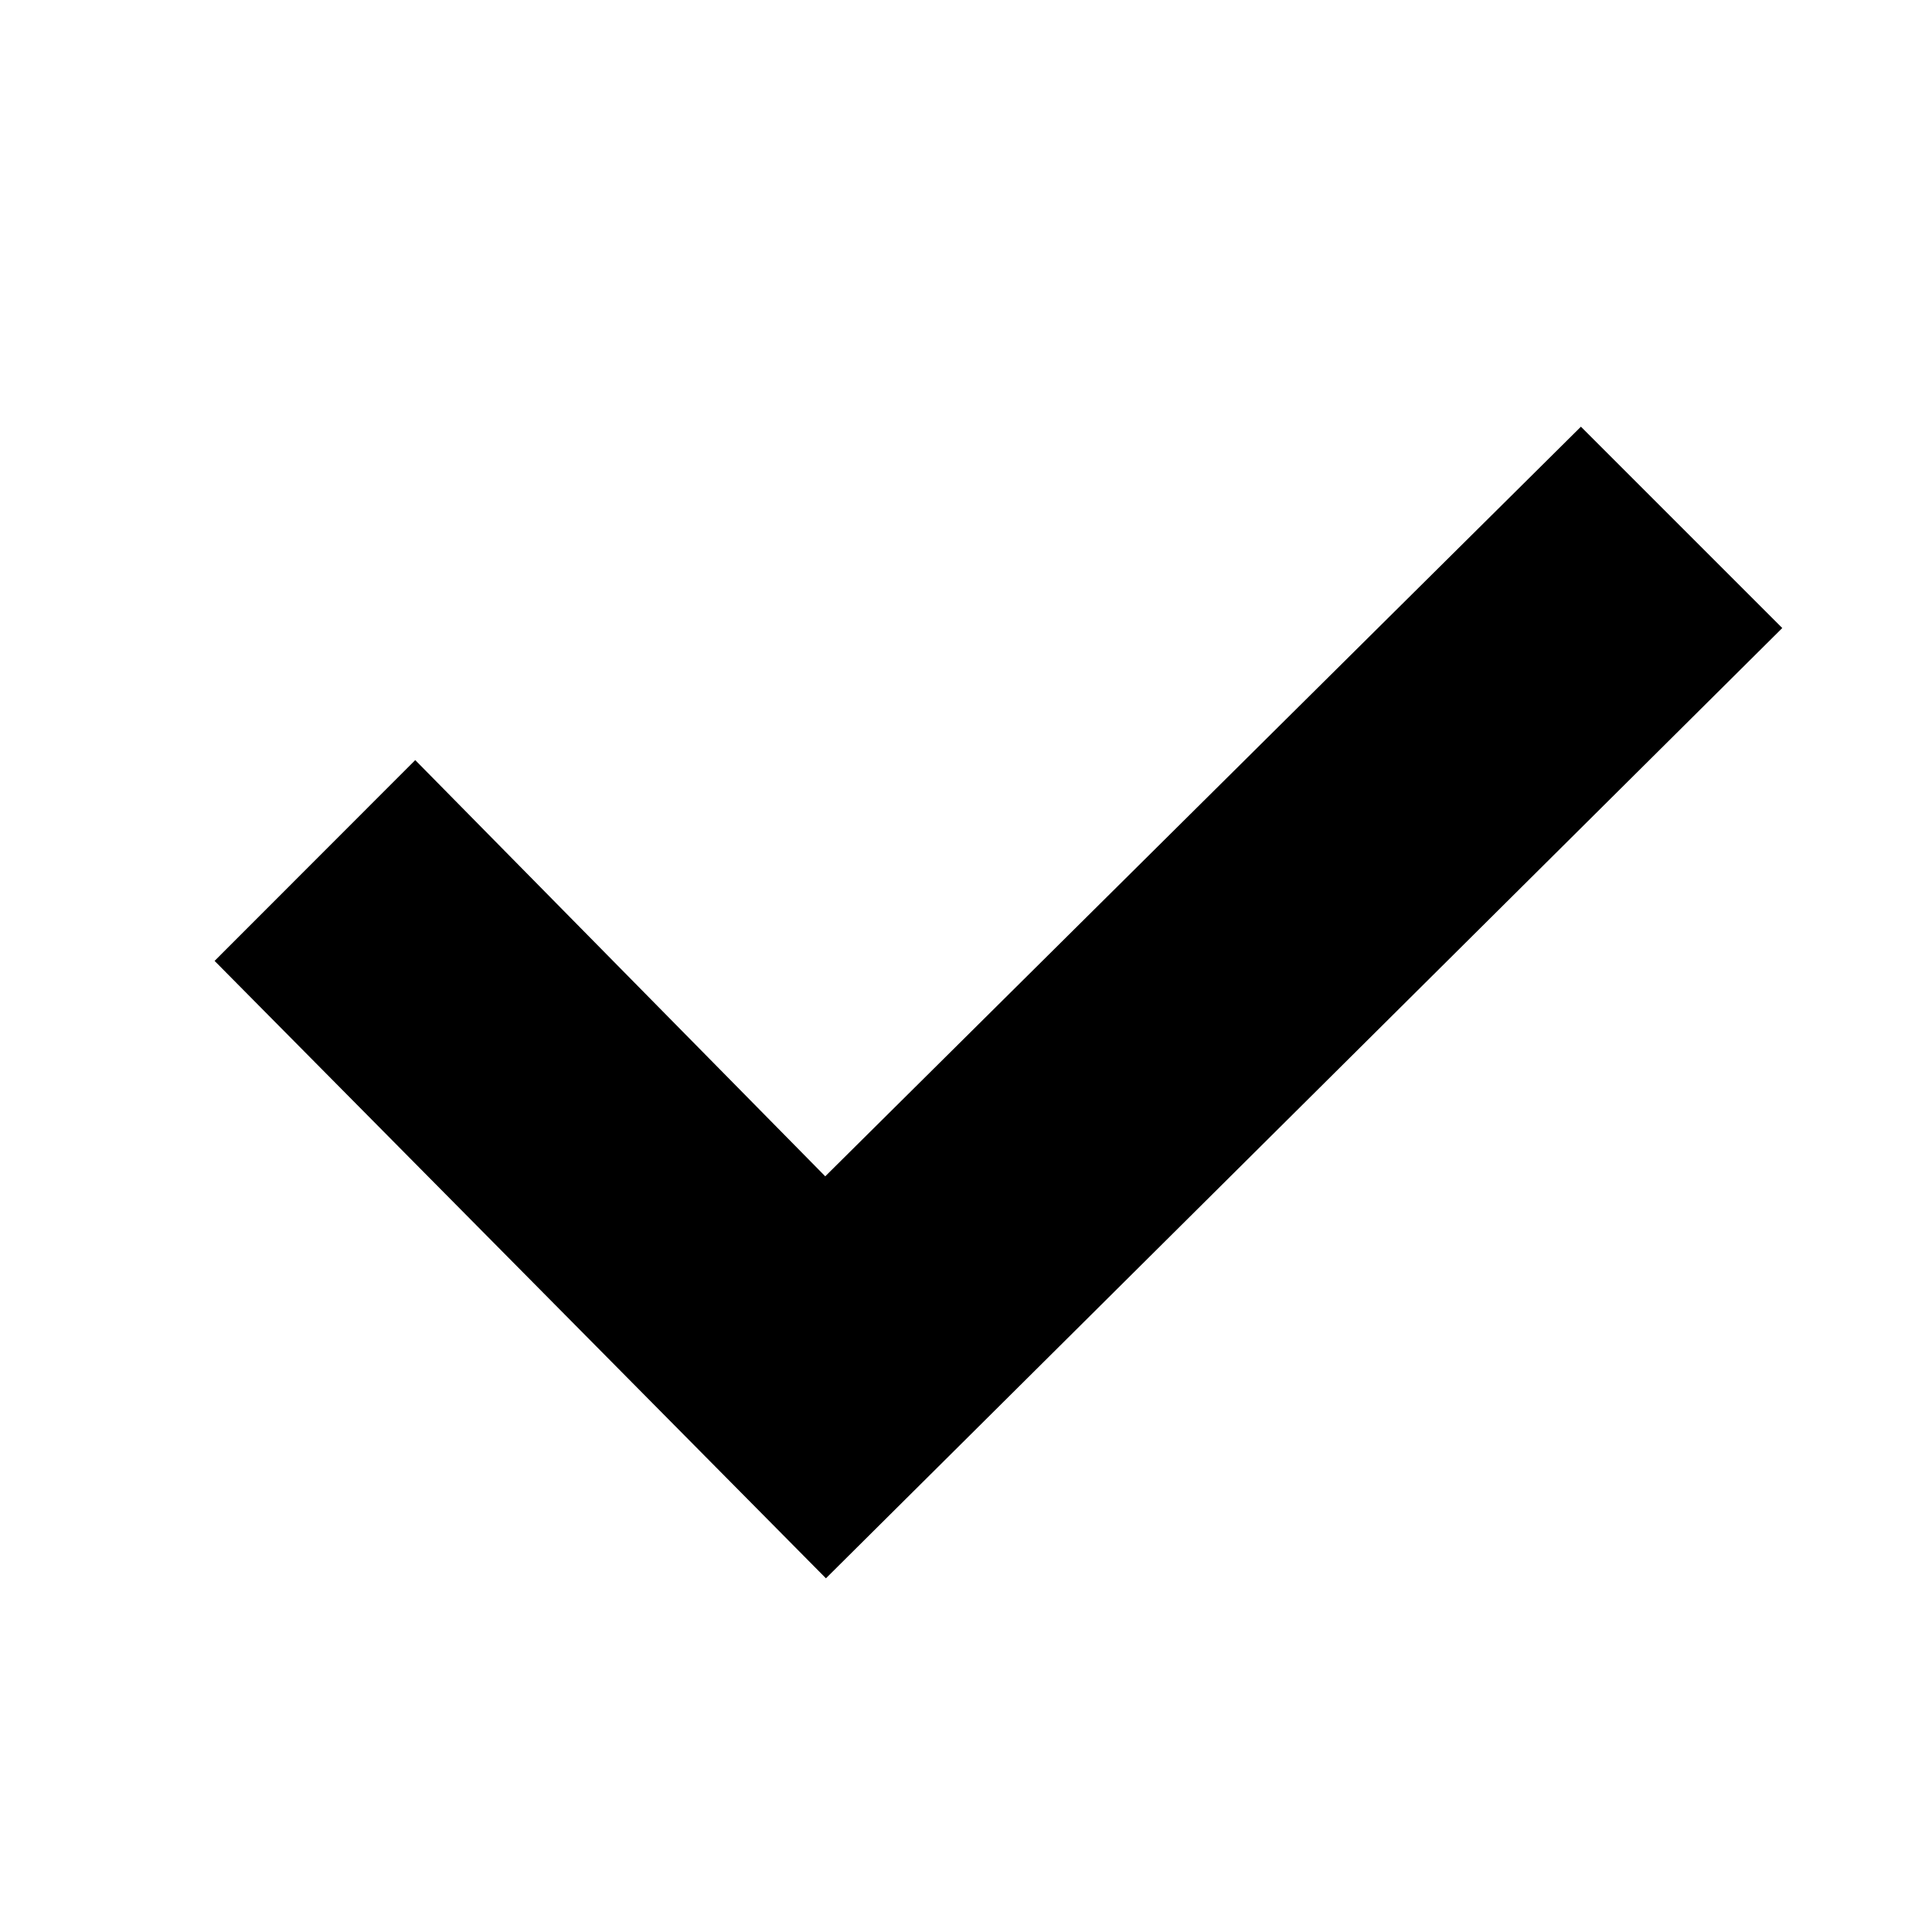
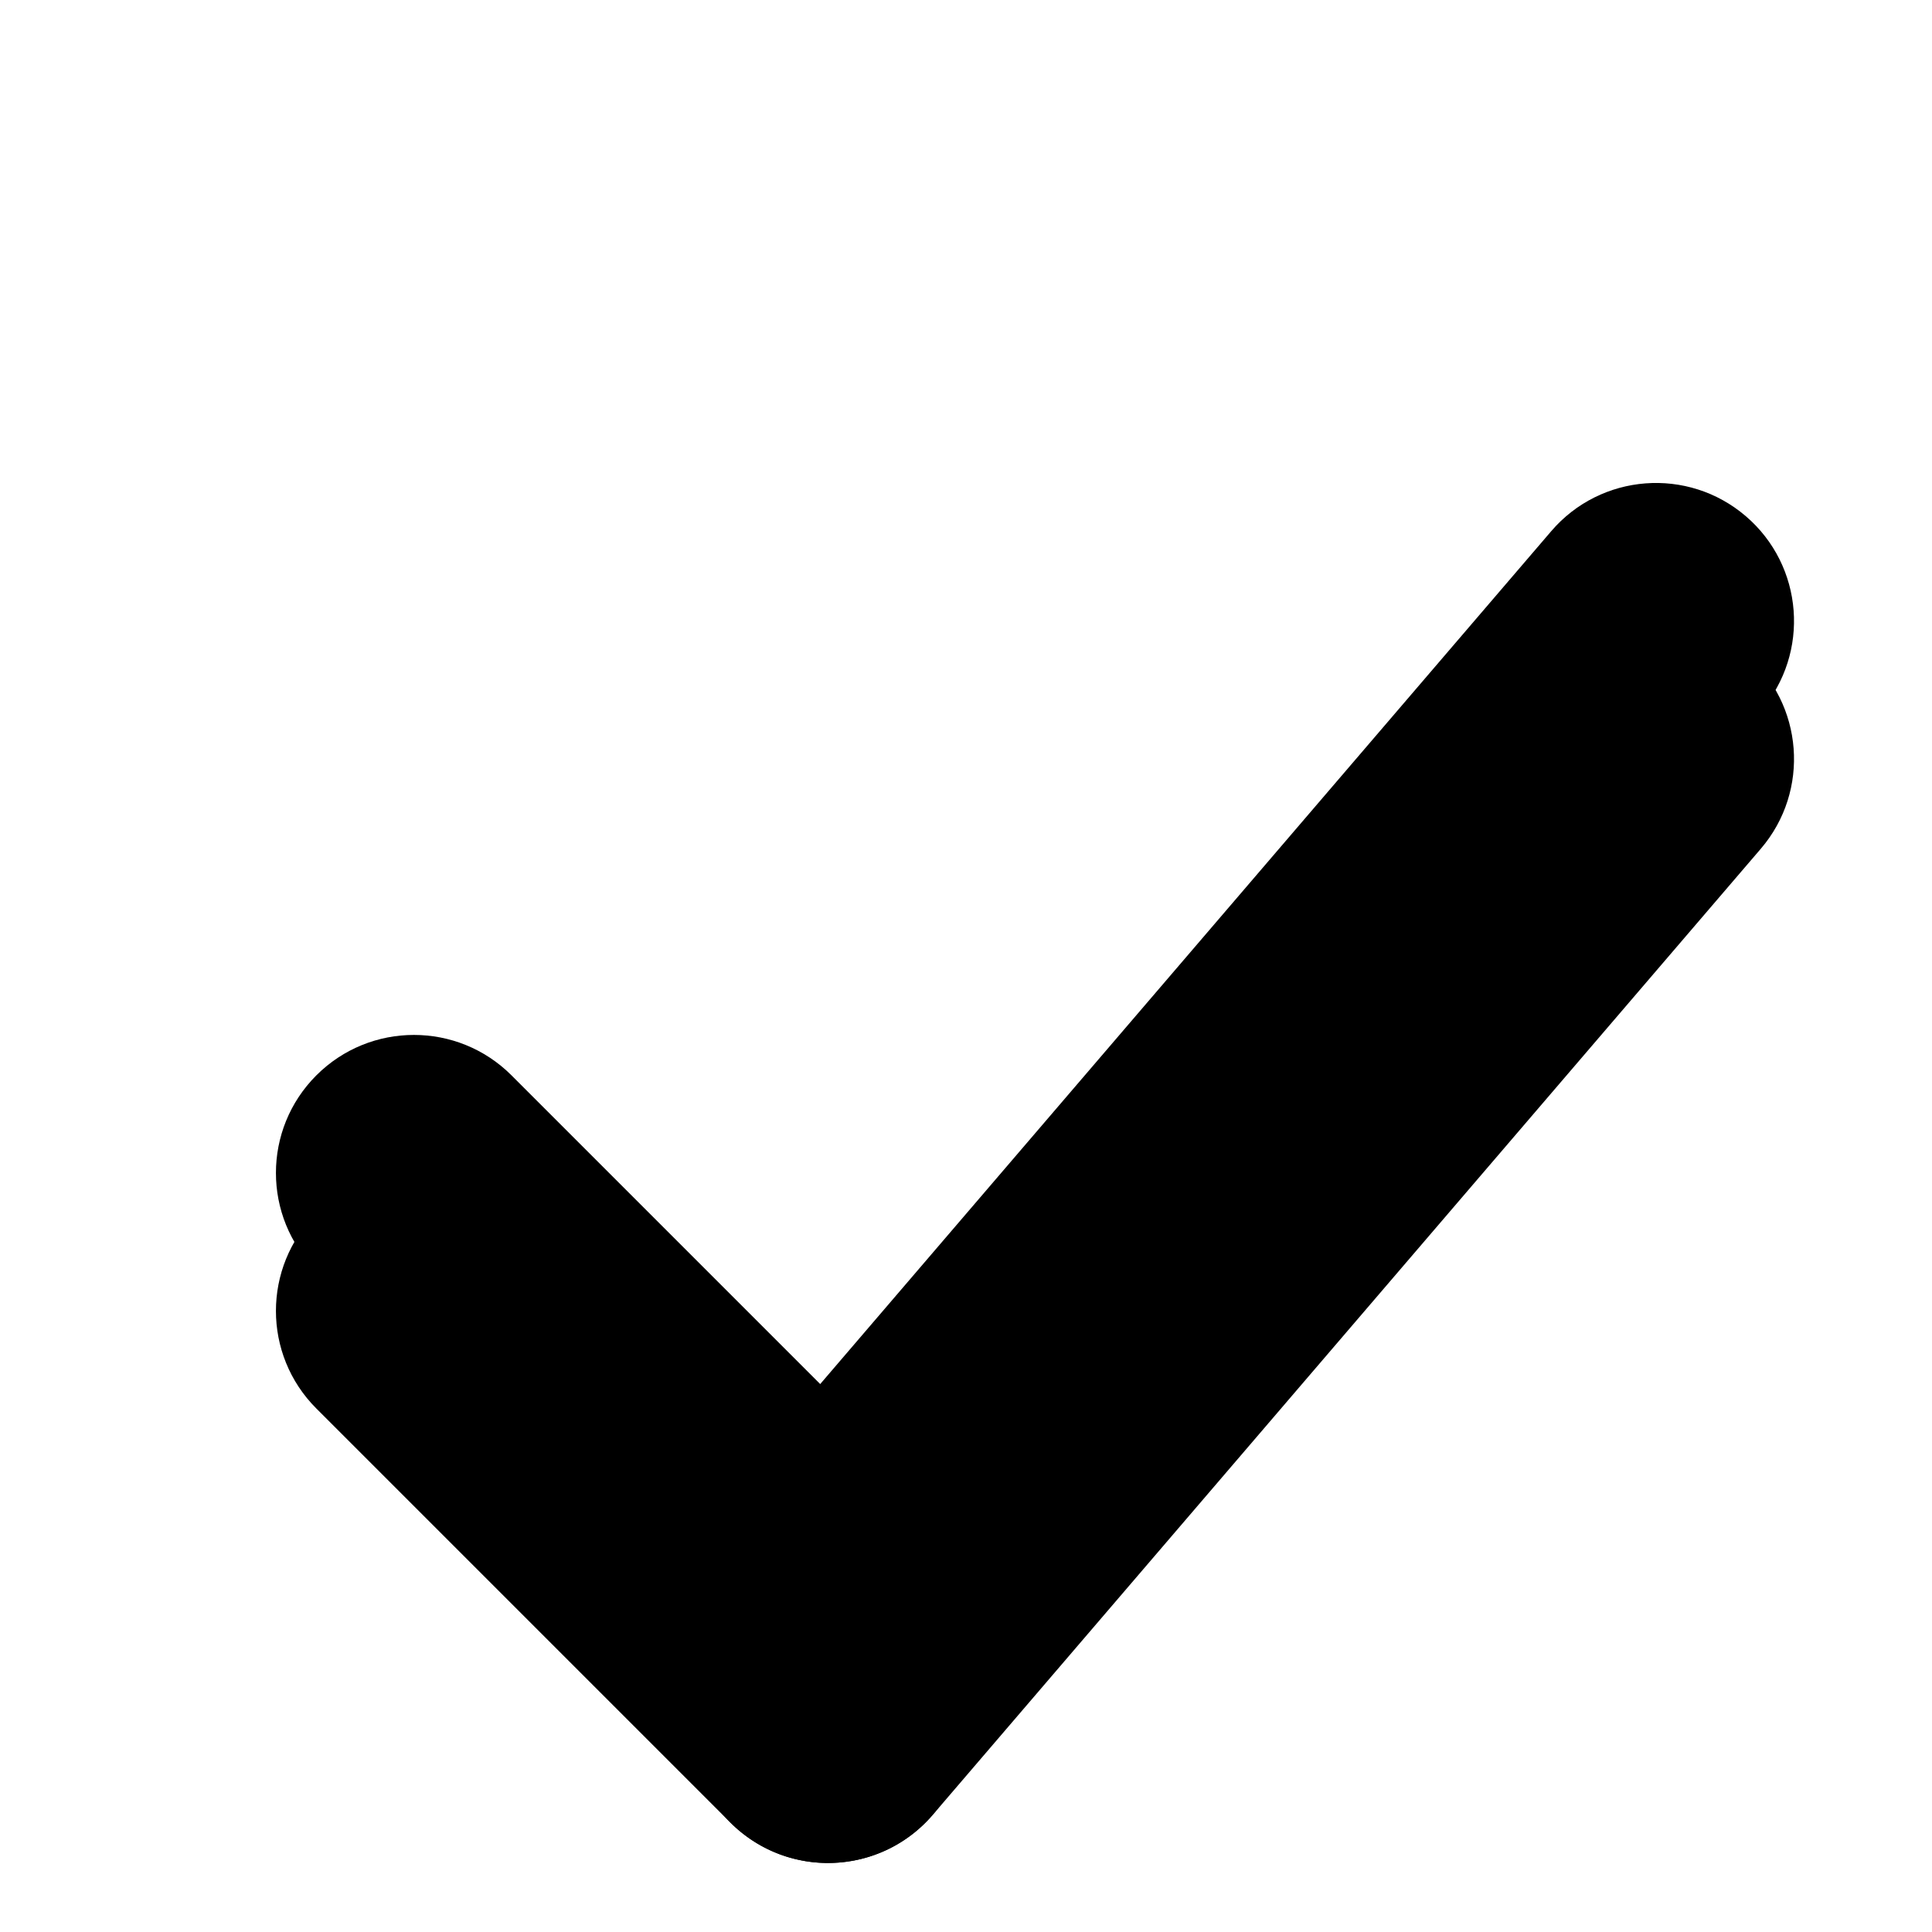
- <svg xmlns="http://www.w3.org/2000/svg" width="14" height="14" viewBox="0 0 14 14" fill="none" version="1.1" id="svg27">
-   <defs id="defs7" />
-   <g id="g1325">
-     <path class="fg" d="M 11.456,3.092 5.98,8.524 3.009,5.508 1.555,6.963 5.985,11.437 12.915,4.551 Z" fill="#000000" id="path7" style="stroke-width:0.855" />
+ <svg xmlns="http://www.w3.org/2000/svg" width="14" height="14" viewBox="0 0 14 14">
+   <g class="warning">
+     <rect x="3.390" y="8.000" width="11.220" height="2.000" rx="1.000" transform="rotate(130.601 9.000 9.000)" />
+     <rect x="1.379" y="10.000" width="6.243" height="2.000" rx="1.000" transform="rotate(-135.000 4.500 11.000)" />
+   </g>
+   <g>
+     <rect x="3.390" y="7.000" width="11.220" height="2.000" rx="1.000" transform="rotate(130.601 9.000 8.000)" />
+     <rect x="1.379" y="9.000" width="6.243" height="2.000" rx="1.000" transform="rotate(-135.000 4.500 10.000)" />
  </g>
</svg>
